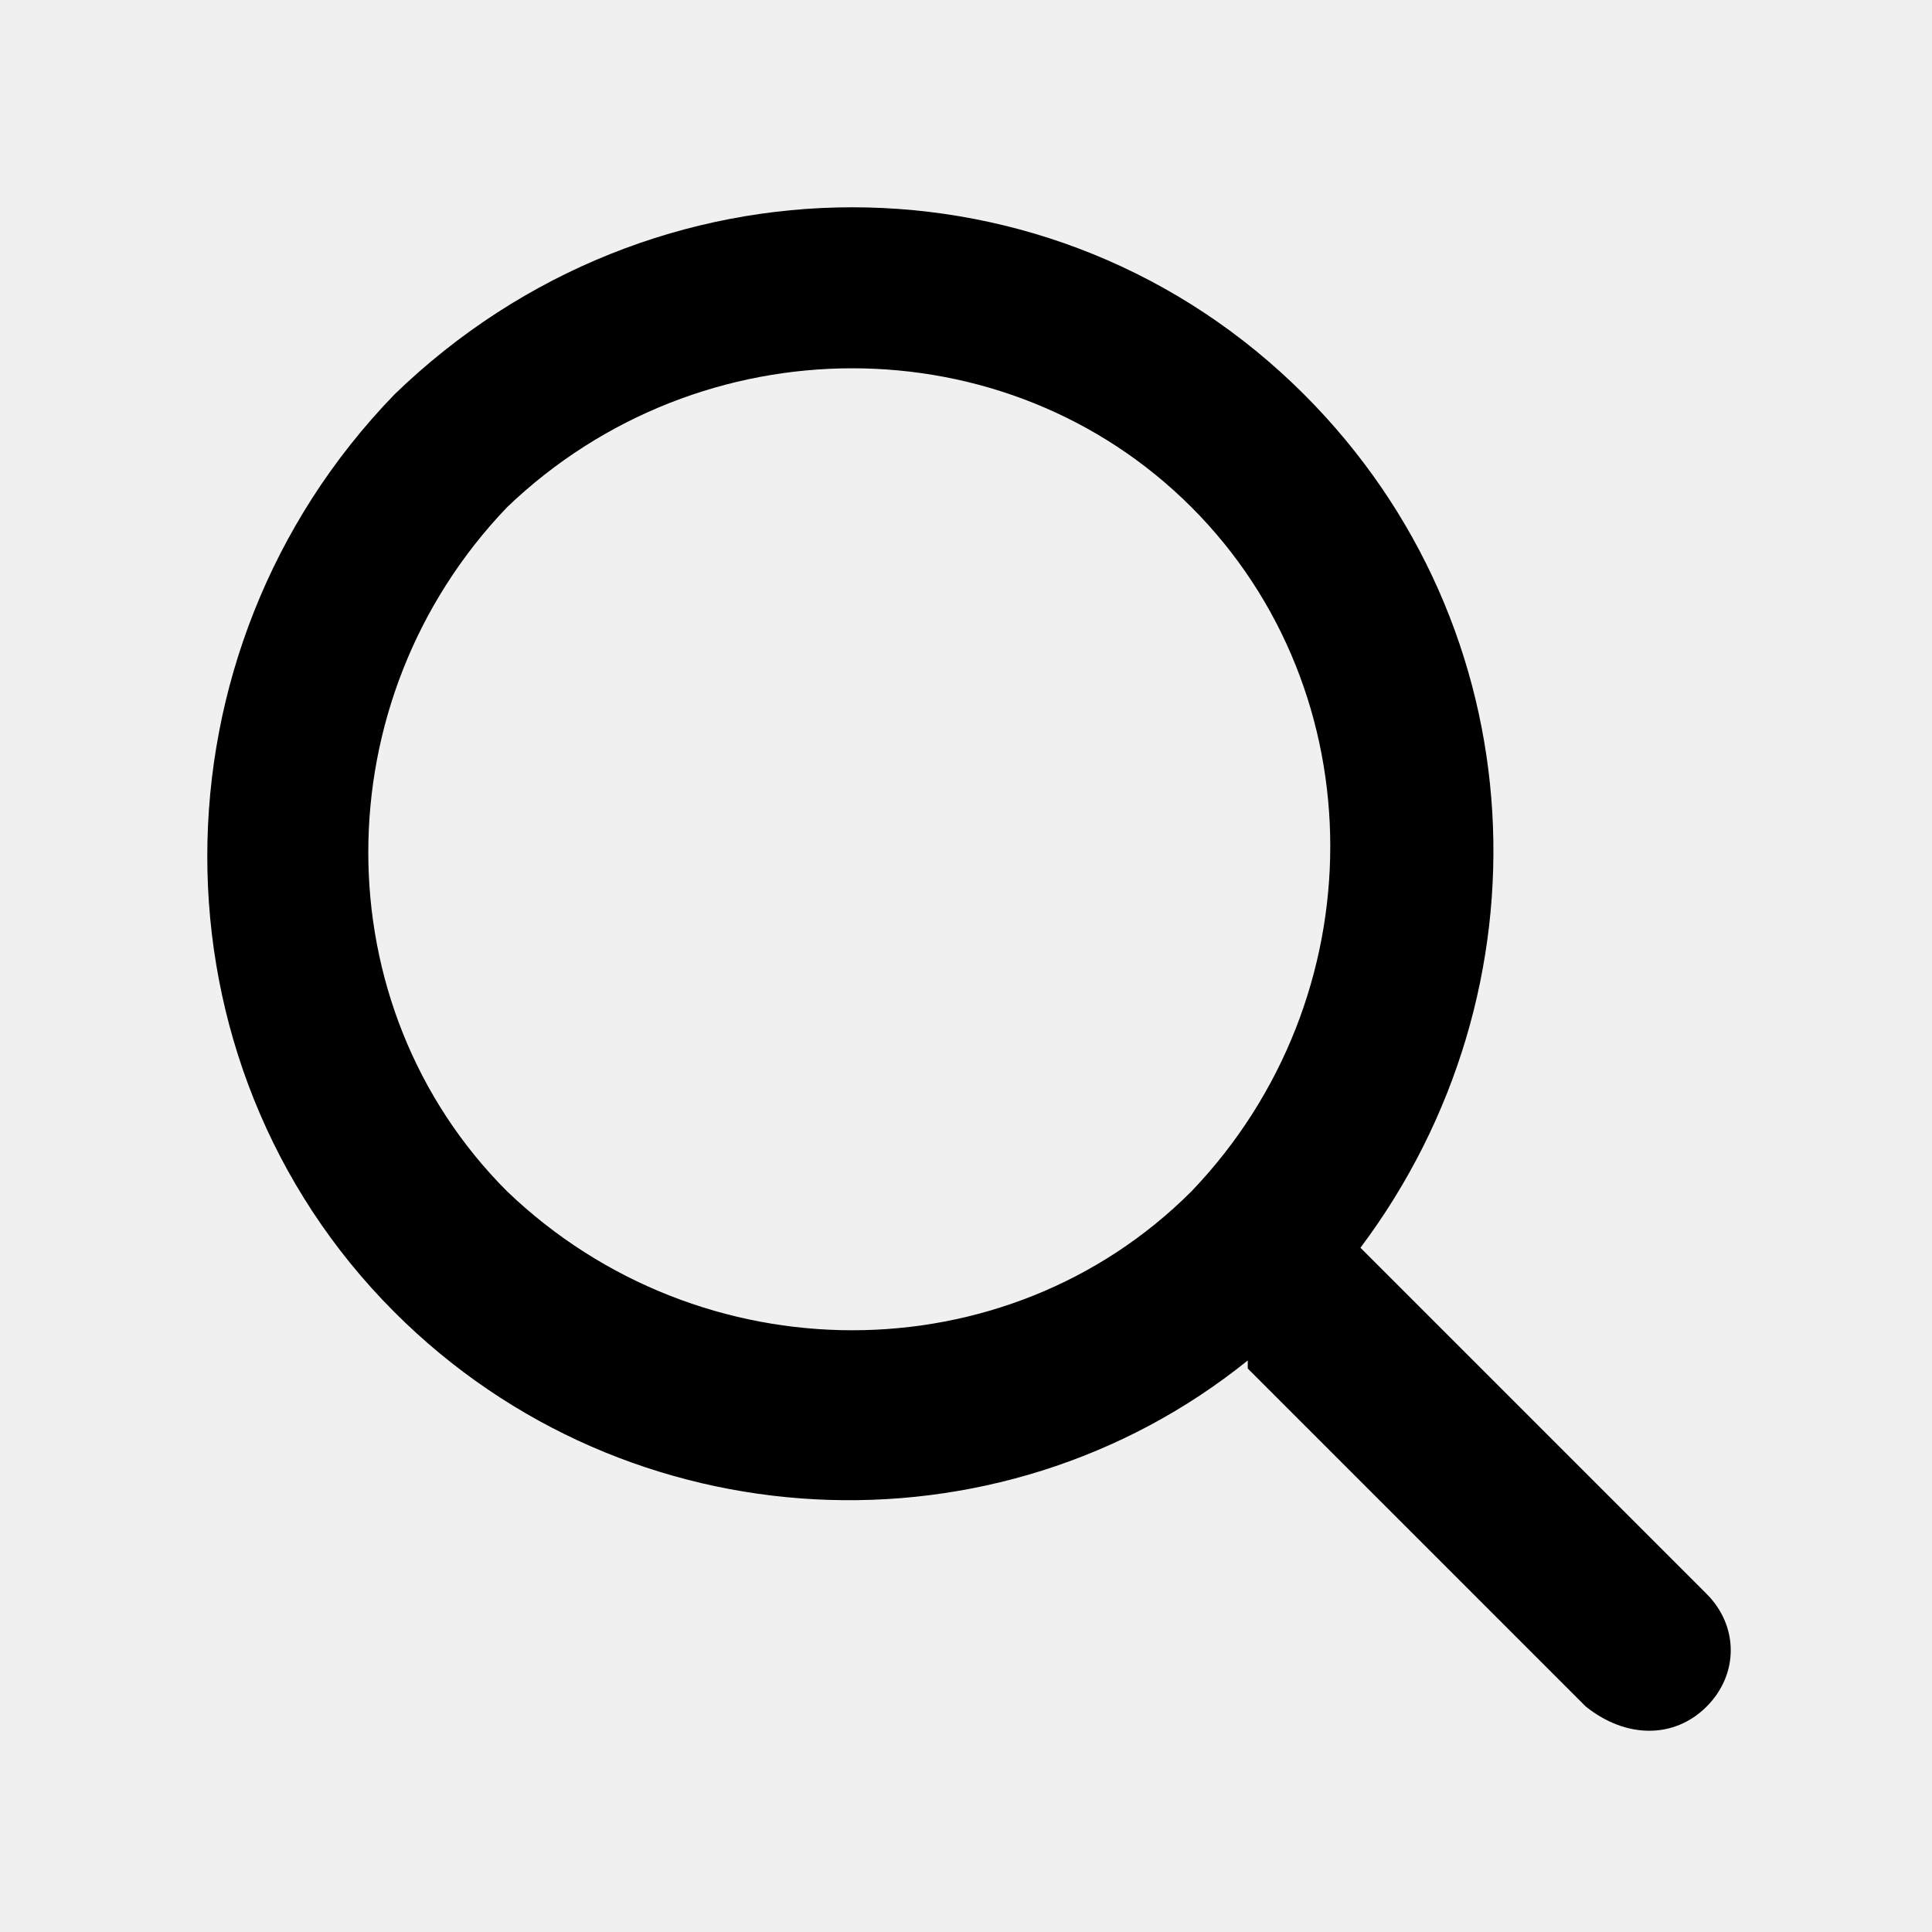
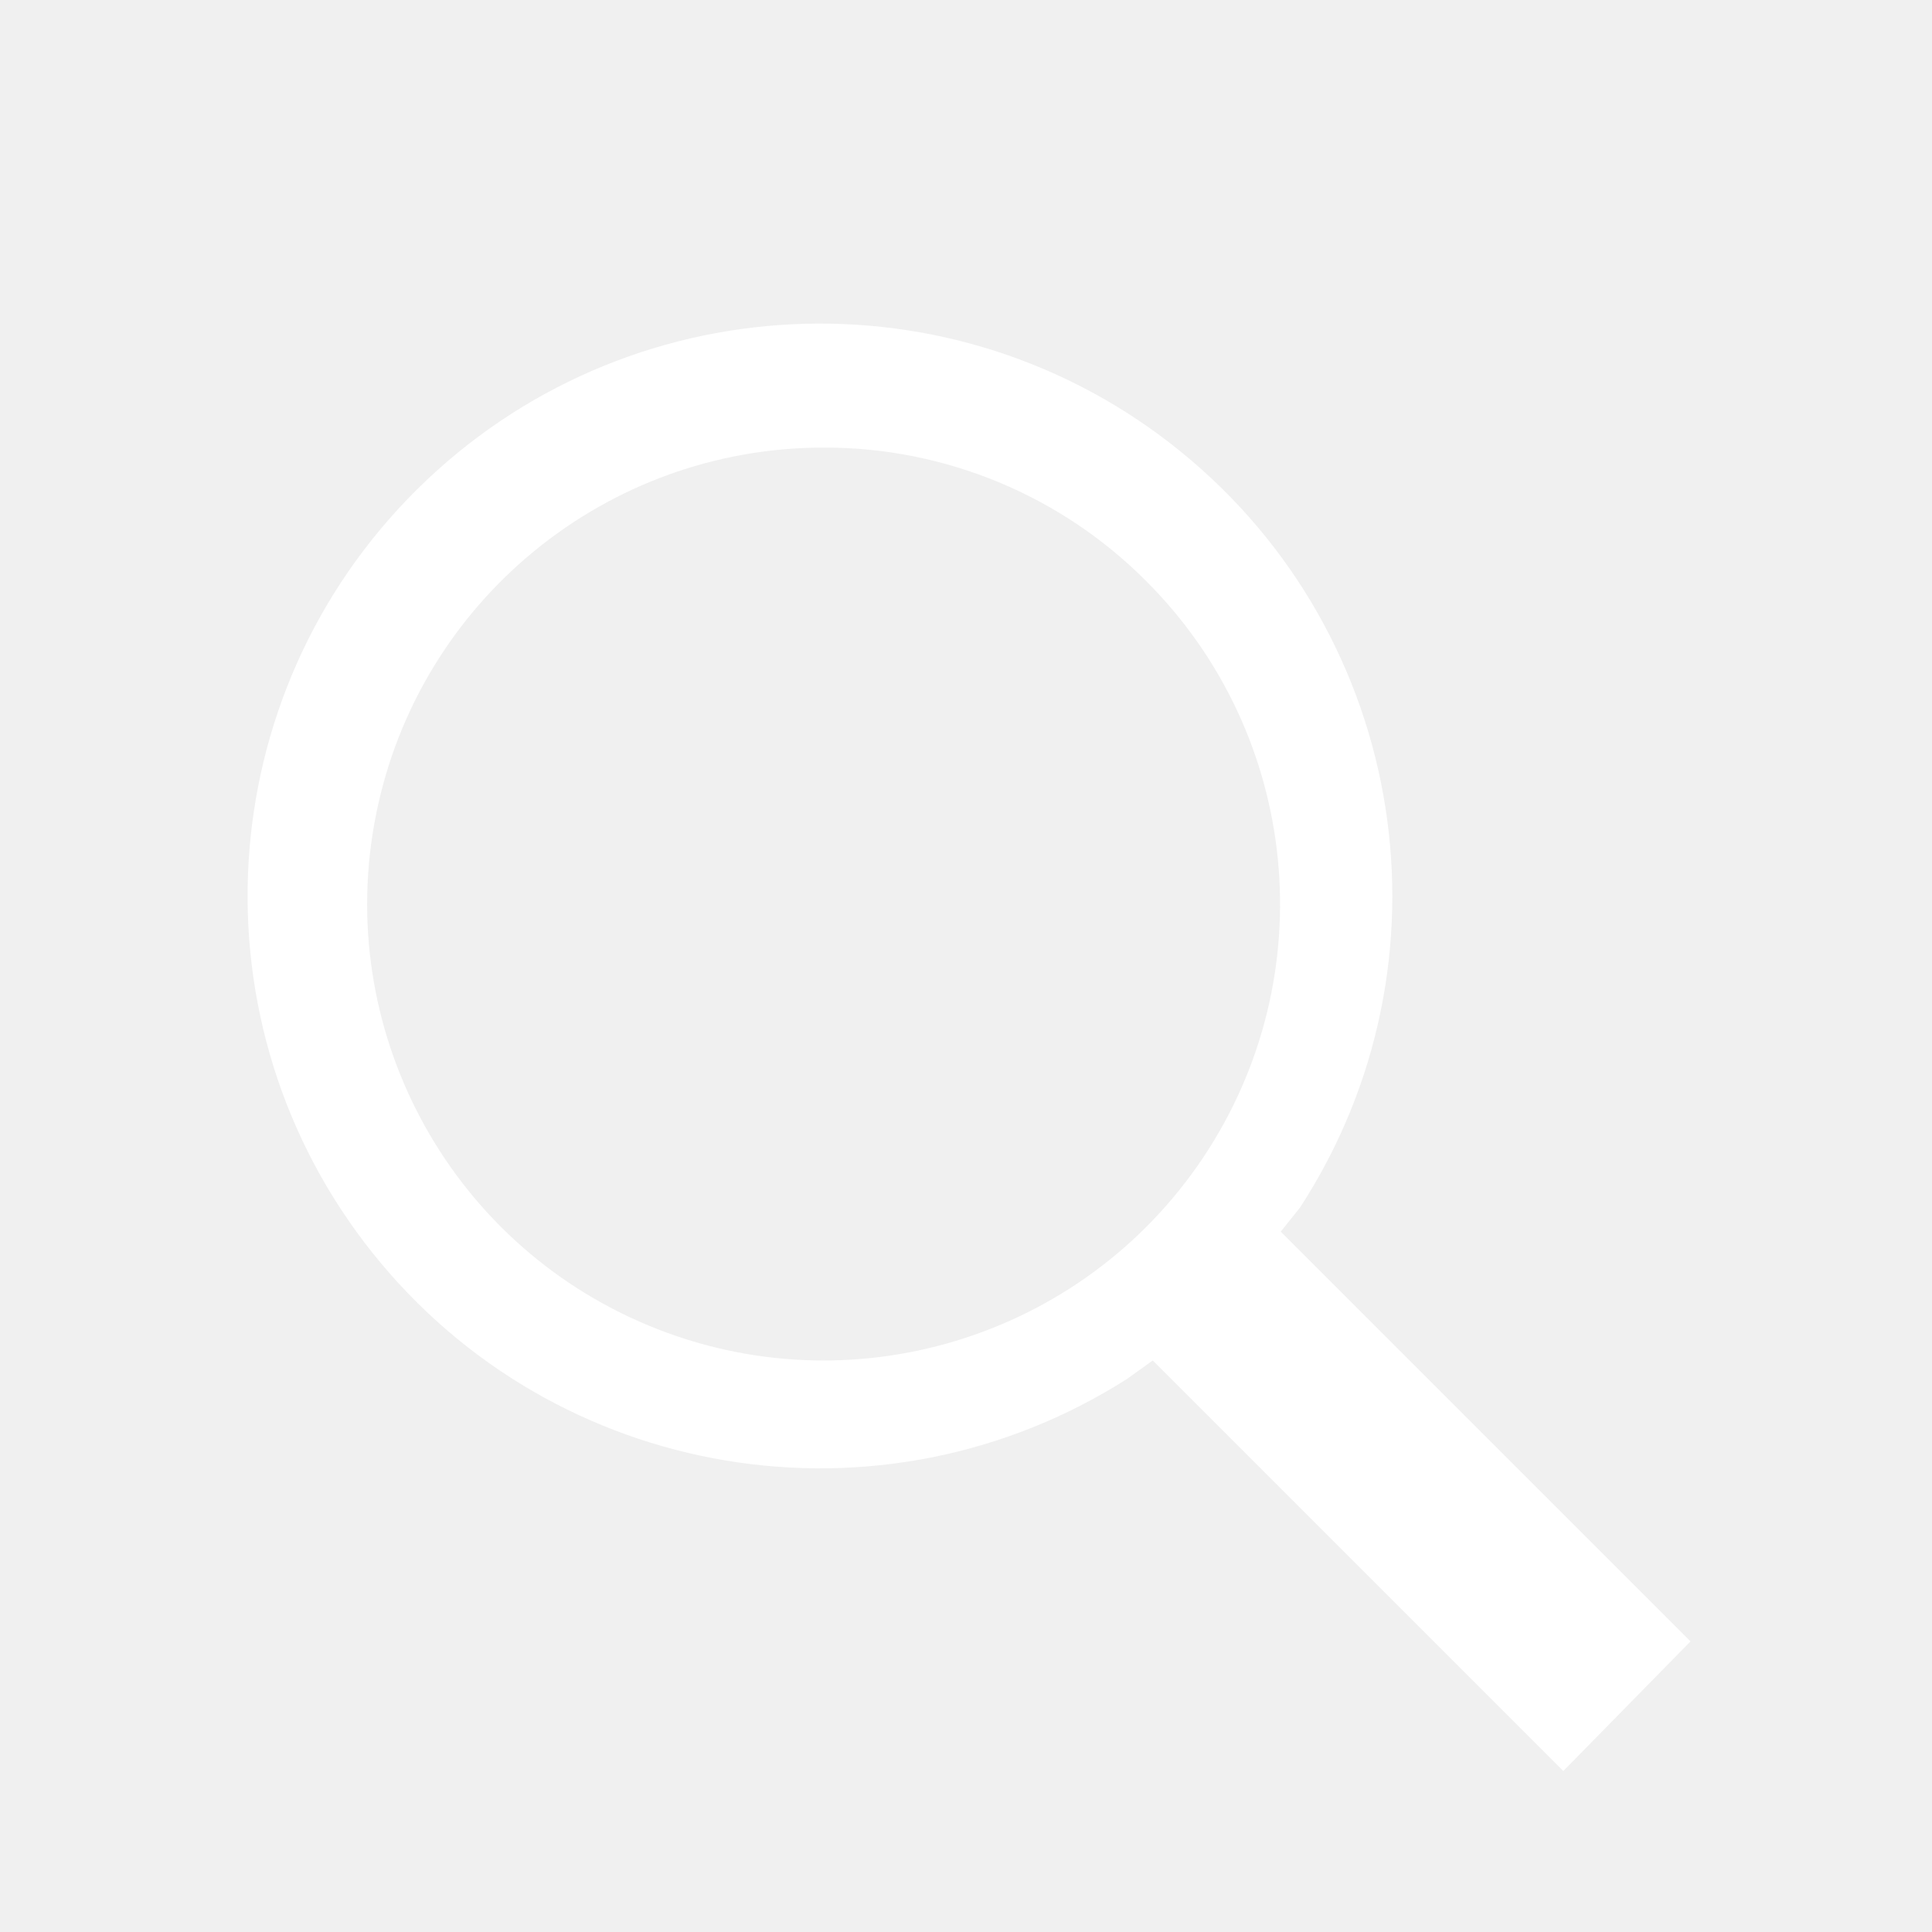
<svg xmlns="http://www.w3.org/2000/svg" viewBox="0 0 24 24" width="24" height="24">
-   <path d="M16.9,15.5c2.4-3.2,2.2-7.7-0.7-10.6c-3.1-3.1-8.1-3.1-11.3,0c-3.1,3.2-3.1,8.3,0,11.4     c2.9,2.9,7.5,3.1,10.6,0.6c0,0.1,0,0.1,0,0.1l4.2,4.2c0.5,0.4,1.1,0.4,1.5,0c0.4-0.4,0.4-1,0-1.4L16.9,15.5     C16.9,15.5,16.9,15.5,16.9,15.5L16.9,15.5z M14.8,6.3c2.3,2.3,2.3,6.1,0,8.5c-2.3,2.3-6.1,2.3-8.5,0C4,12.5,4,8.7,6.3,6.3     C8.7,4,12.5,4,14.8,6.3z" />
+   <path fill="#fff" d="M16.15 15A7.11 7.11 0 1 0 14 17.13l.32-.23L19.42 22 21 20.39l-5.09-5.09.24-.3zm-1.91-7.78a5.67 5.67 0 1 1-4-1.66 5.63 5.63 0 0 1 4 1.66z" />
</svg>
